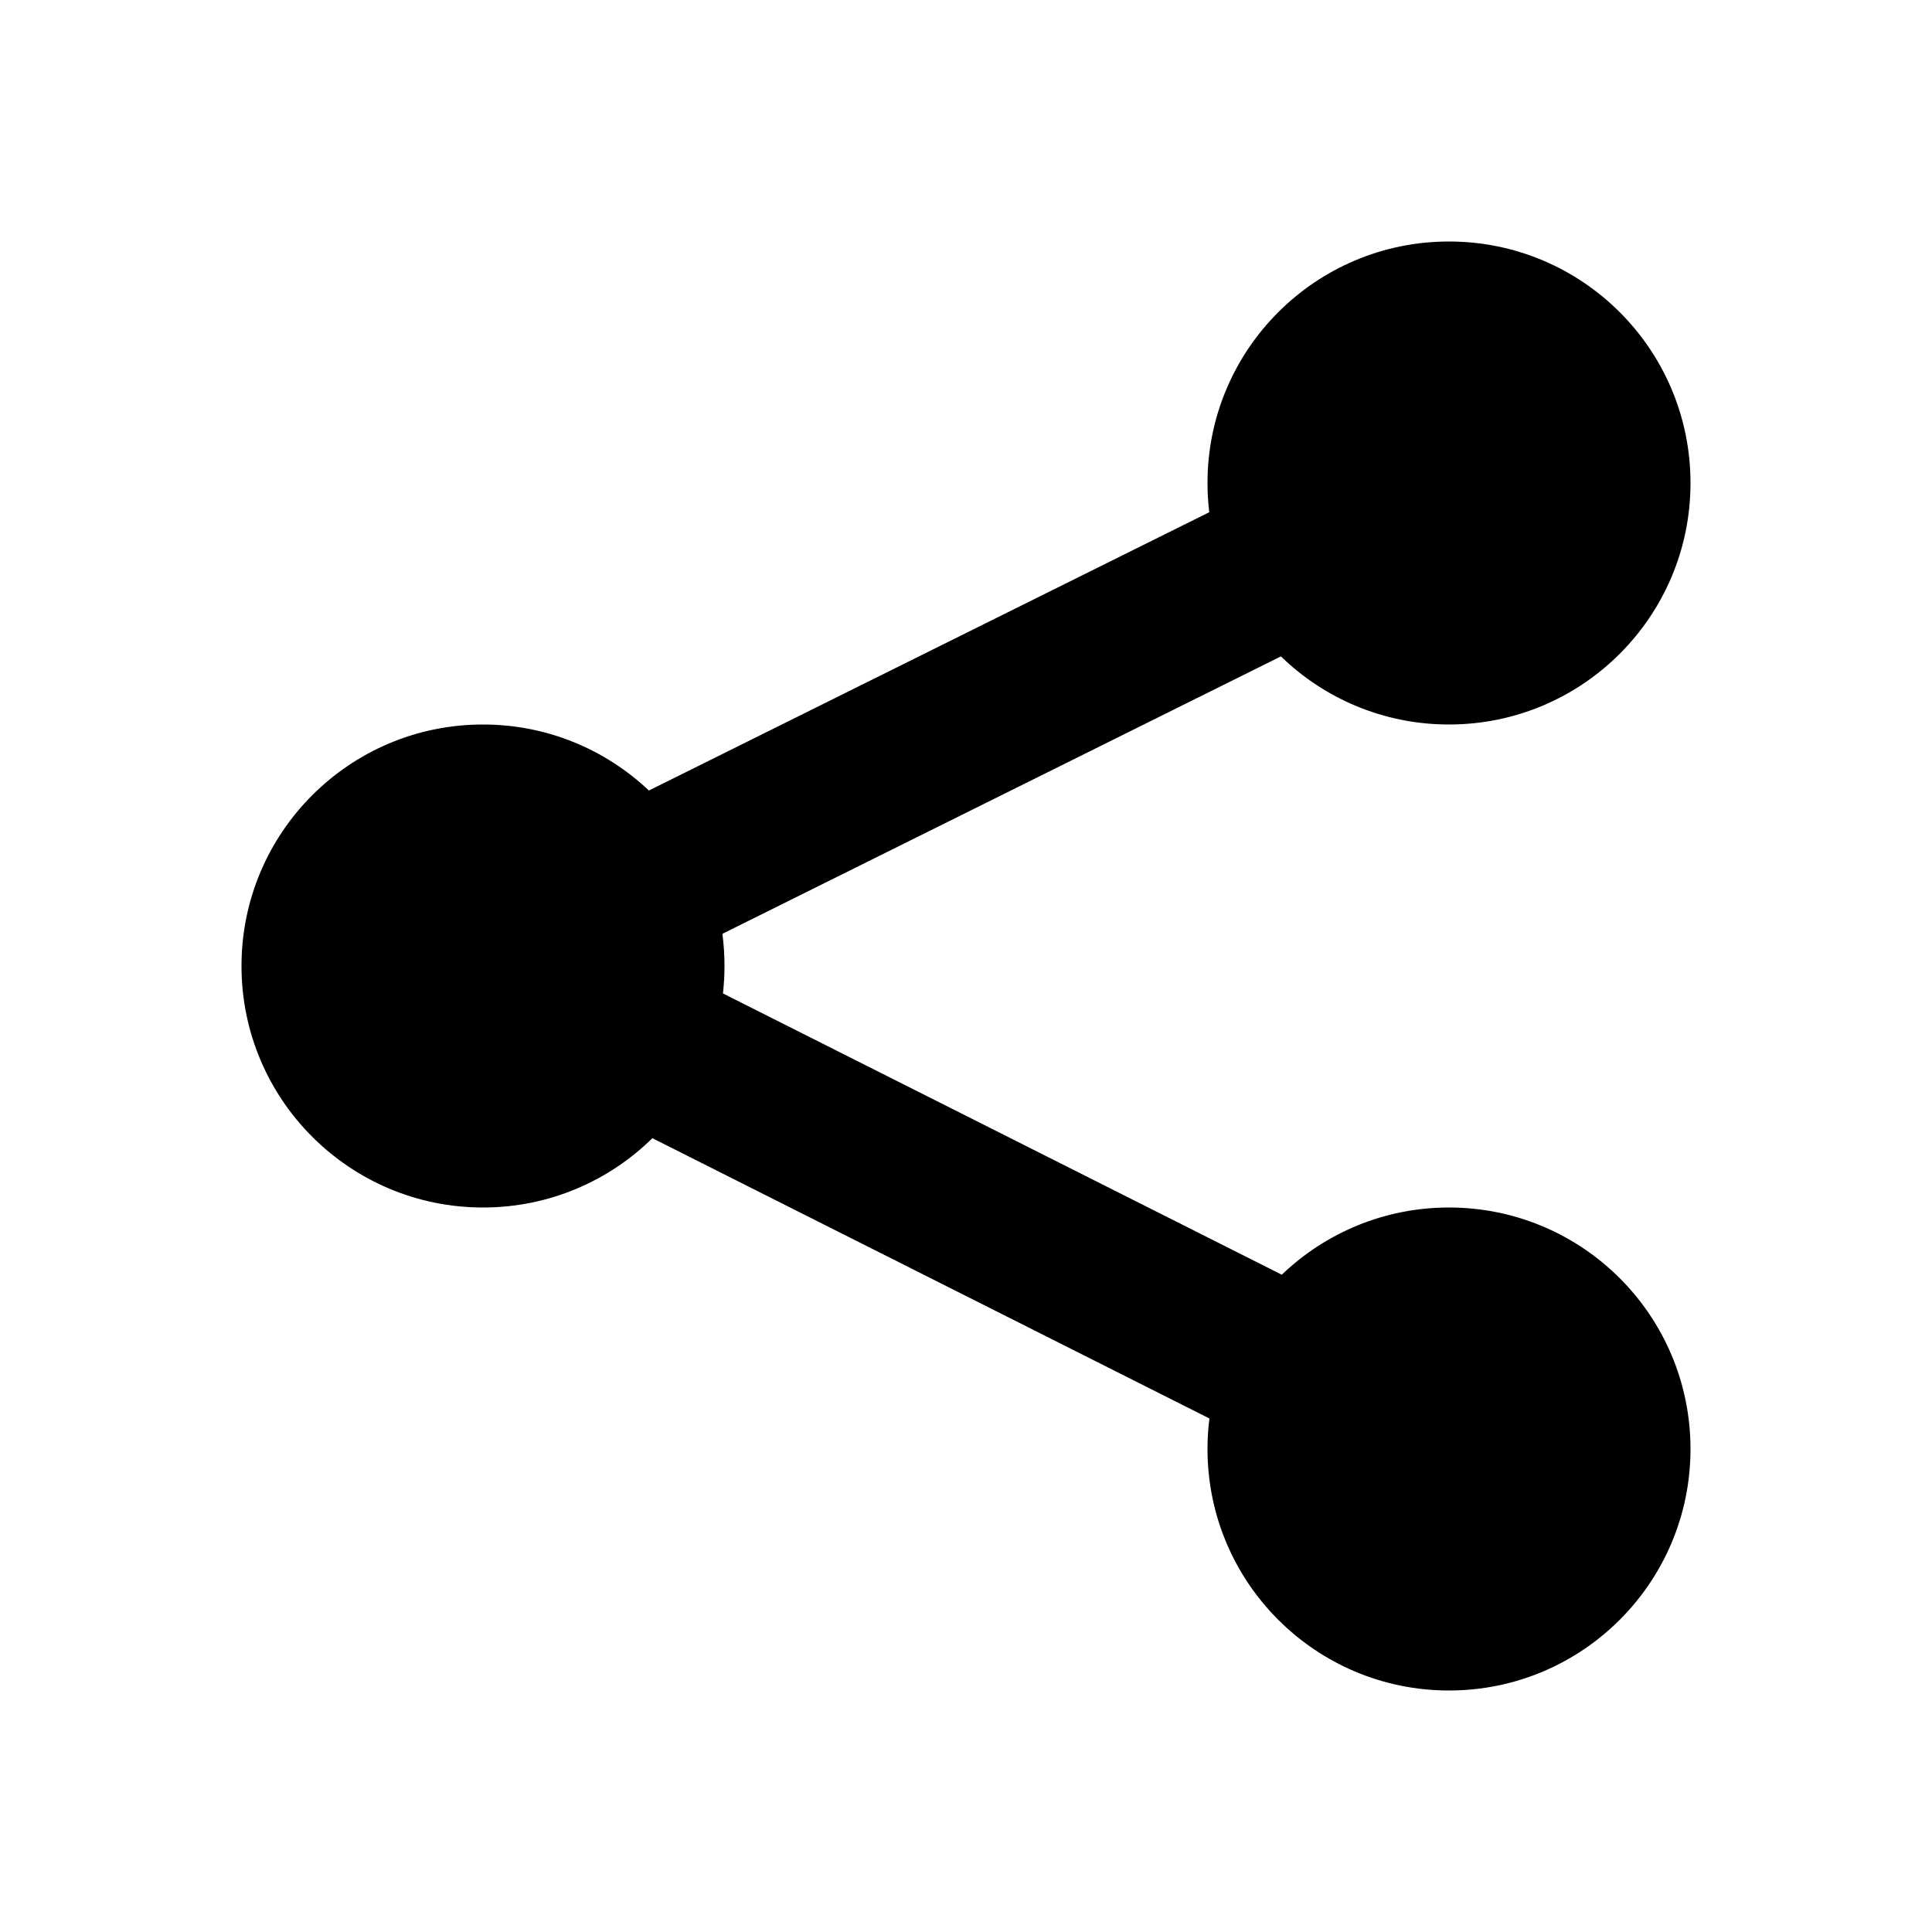
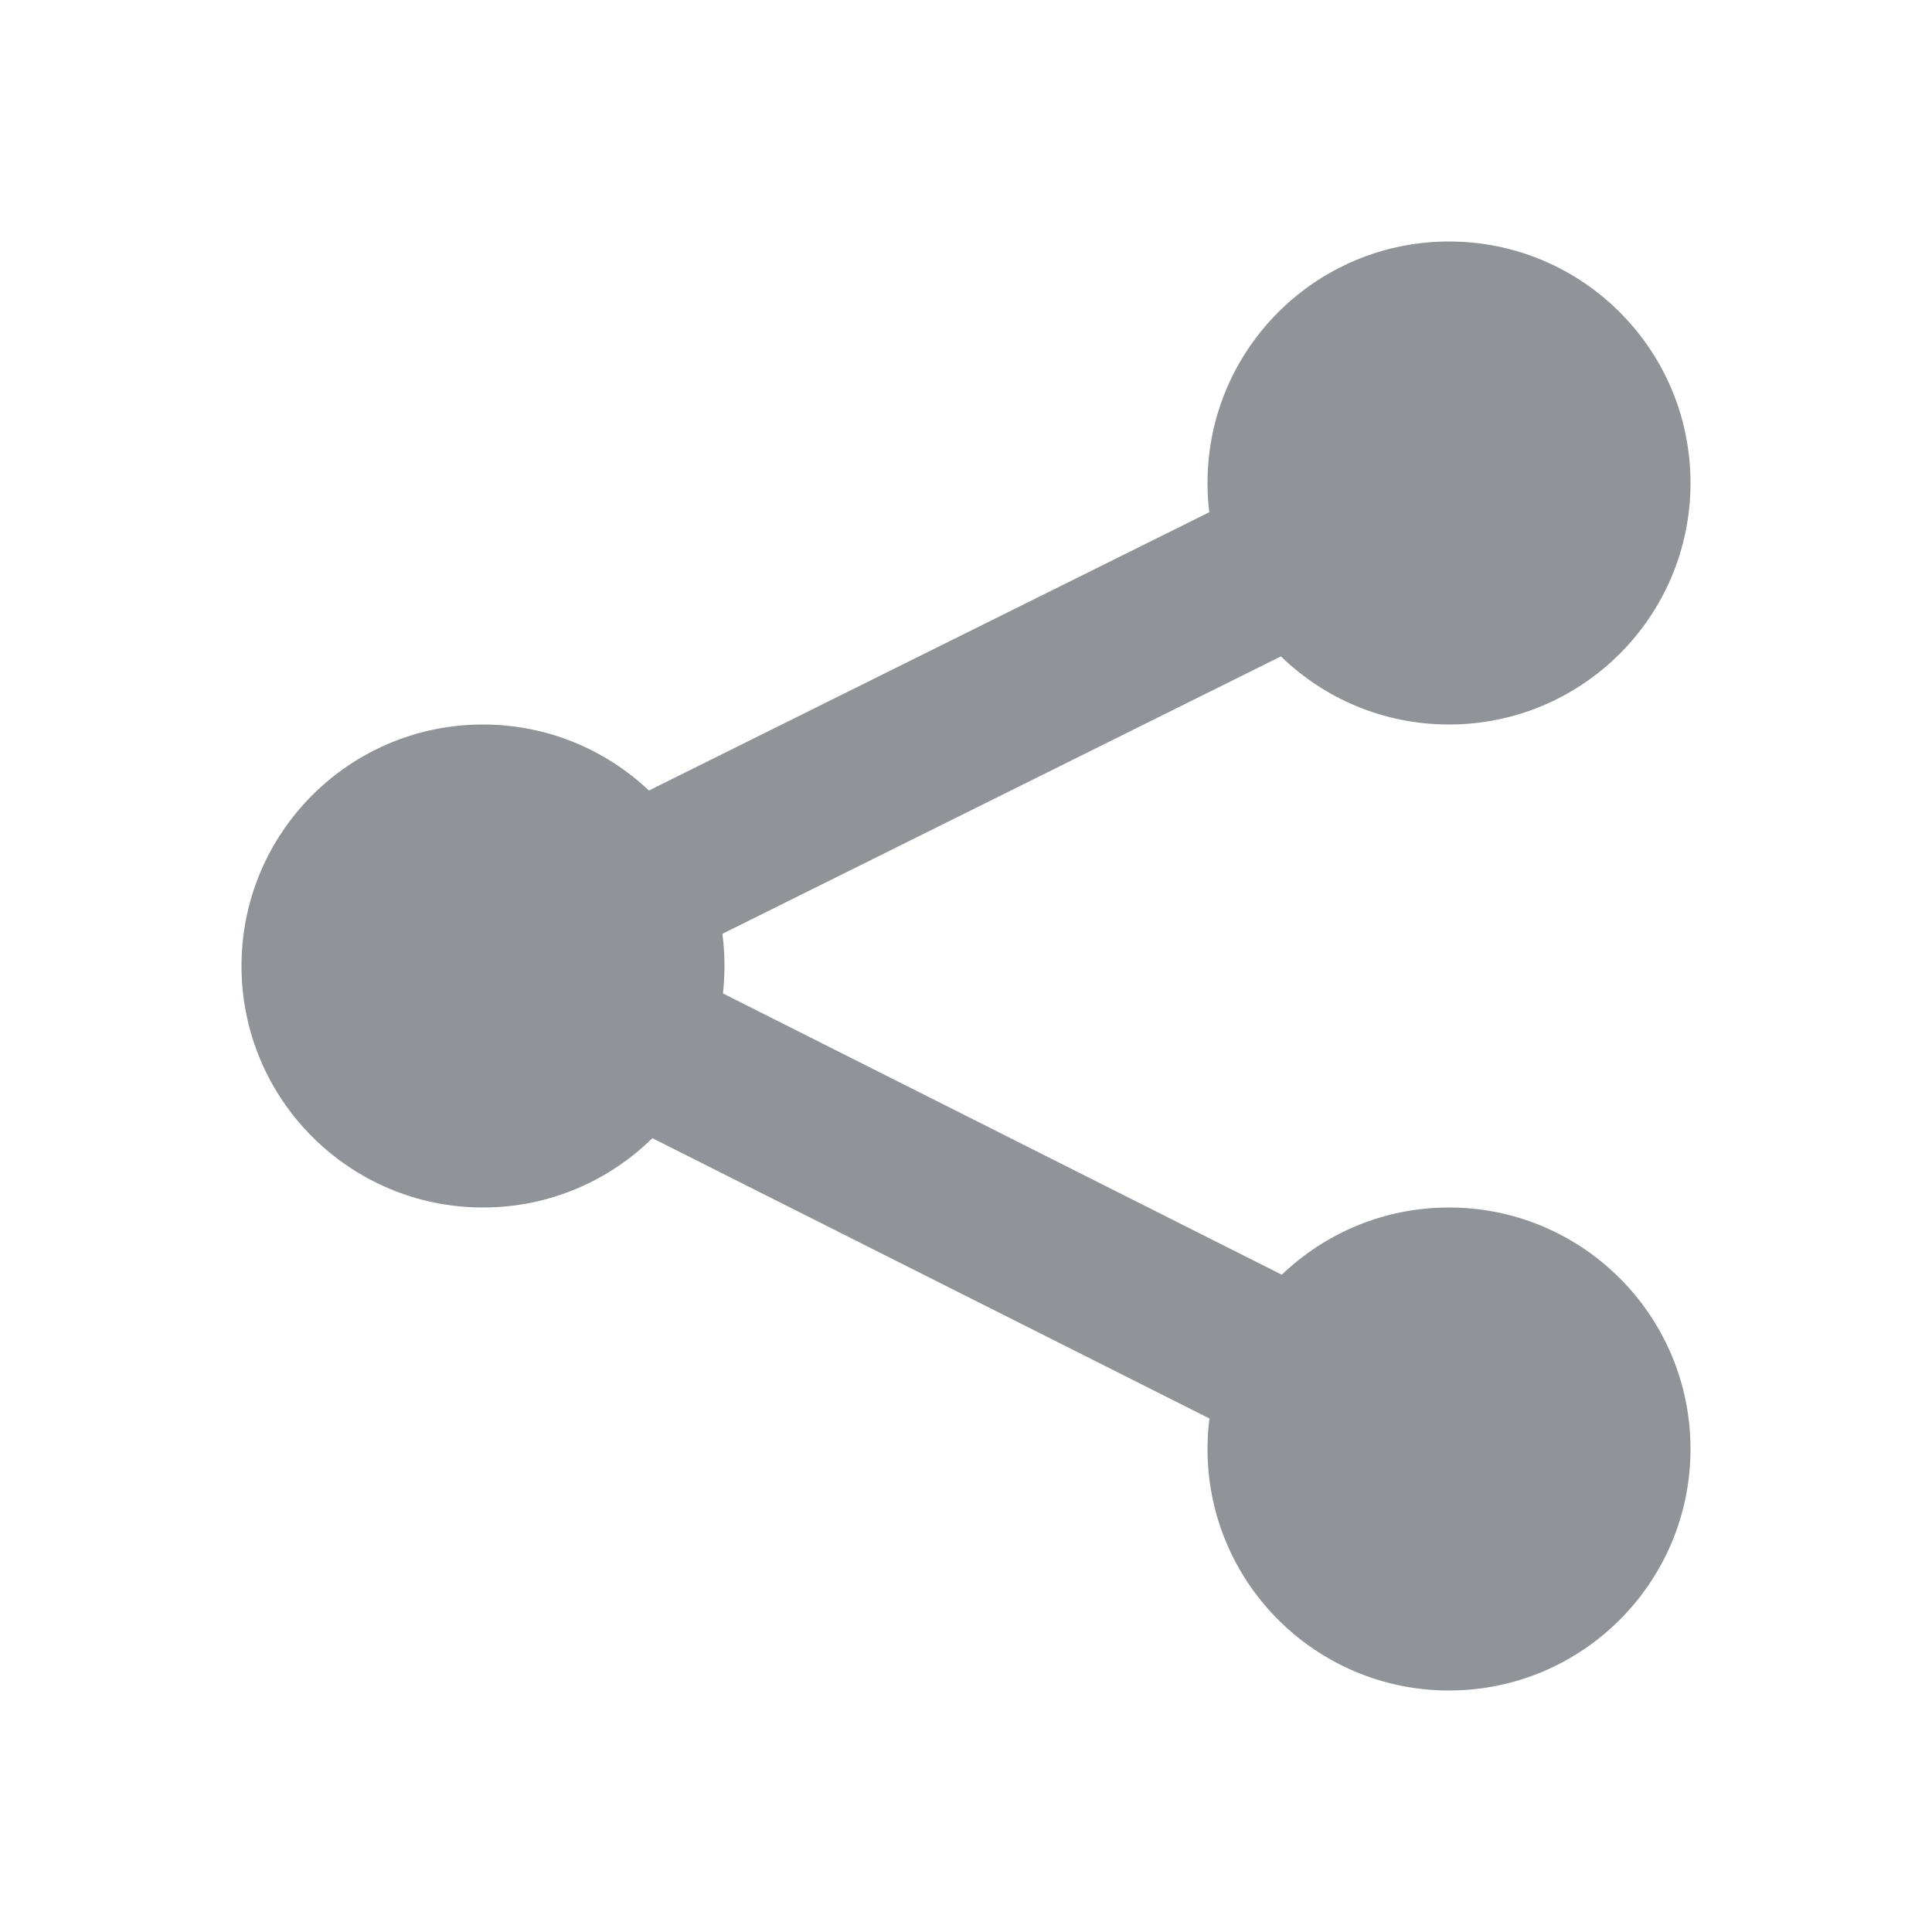
- <svg xmlns="http://www.w3.org/2000/svg" width="24" height="24" viewBox="0 0 24 24" fill="none">
-   <path fill-rule="evenodd" clip-rule="evenodd" d="M8.061 9.82L15.022 6.363C15.007 6.244 15 6.123 15 6C15 4.343 16.343 3 18 3C19.657 3 21 4.343 21 6C21 7.657 19.657 9 18 9C17.188 9 16.452 8.678 15.912 8.154L8.974 11.6C8.991 11.731 9 11.864 9 12C9 12.115 8.993 12.229 8.981 12.341L15.923 15.835C16.462 15.318 17.194 15 18 15C19.657 15 21 16.343 21 18C21 19.657 19.657 21 18 21C16.343 21 15 19.657 15 18C15 17.872 15.008 17.745 15.024 17.621L8.104 14.139C7.563 14.671 6.82 15 6 15C4.343 15 3 13.657 3 12C3 10.343 4.343 9 6 9C6.798 9 7.523 9.312 8.061 9.82V9.82Z" fill="currentColor" />
+ <svg xmlns="http://www.w3.org/2000/svg" width="24" height="24" viewBox="0 0 24 24" fill="#909499">
+   <path fill-rule="evenodd" clip-rule="evenodd" d="M8.061 9.82L15.022 6.363C15.007 6.244 15 6.123 15 6C15 4.343 16.343 3 18 3C19.657 3 21 4.343 21 6C21 7.657 19.657 9 18 9C17.188 9 16.452 8.678 15.912 8.154L8.974 11.6C8.991 11.731 9 11.864 9 12C9 12.115 8.993 12.229 8.981 12.341L15.923 15.835C16.462 15.318 17.194 15 18 15C19.657 15 21 16.343 21 18C21 19.657 19.657 21 18 21C16.343 21 15 19.657 15 18C15 17.872 15.008 17.745 15.024 17.621L8.104 14.139C7.563 14.671 6.82 15 6 15C4.343 15 3 13.657 3 12C3 10.343 4.343 9 6 9C6.798 9 7.523 9.312 8.061 9.82V9.82Z" fill="#909499" />
</svg>
